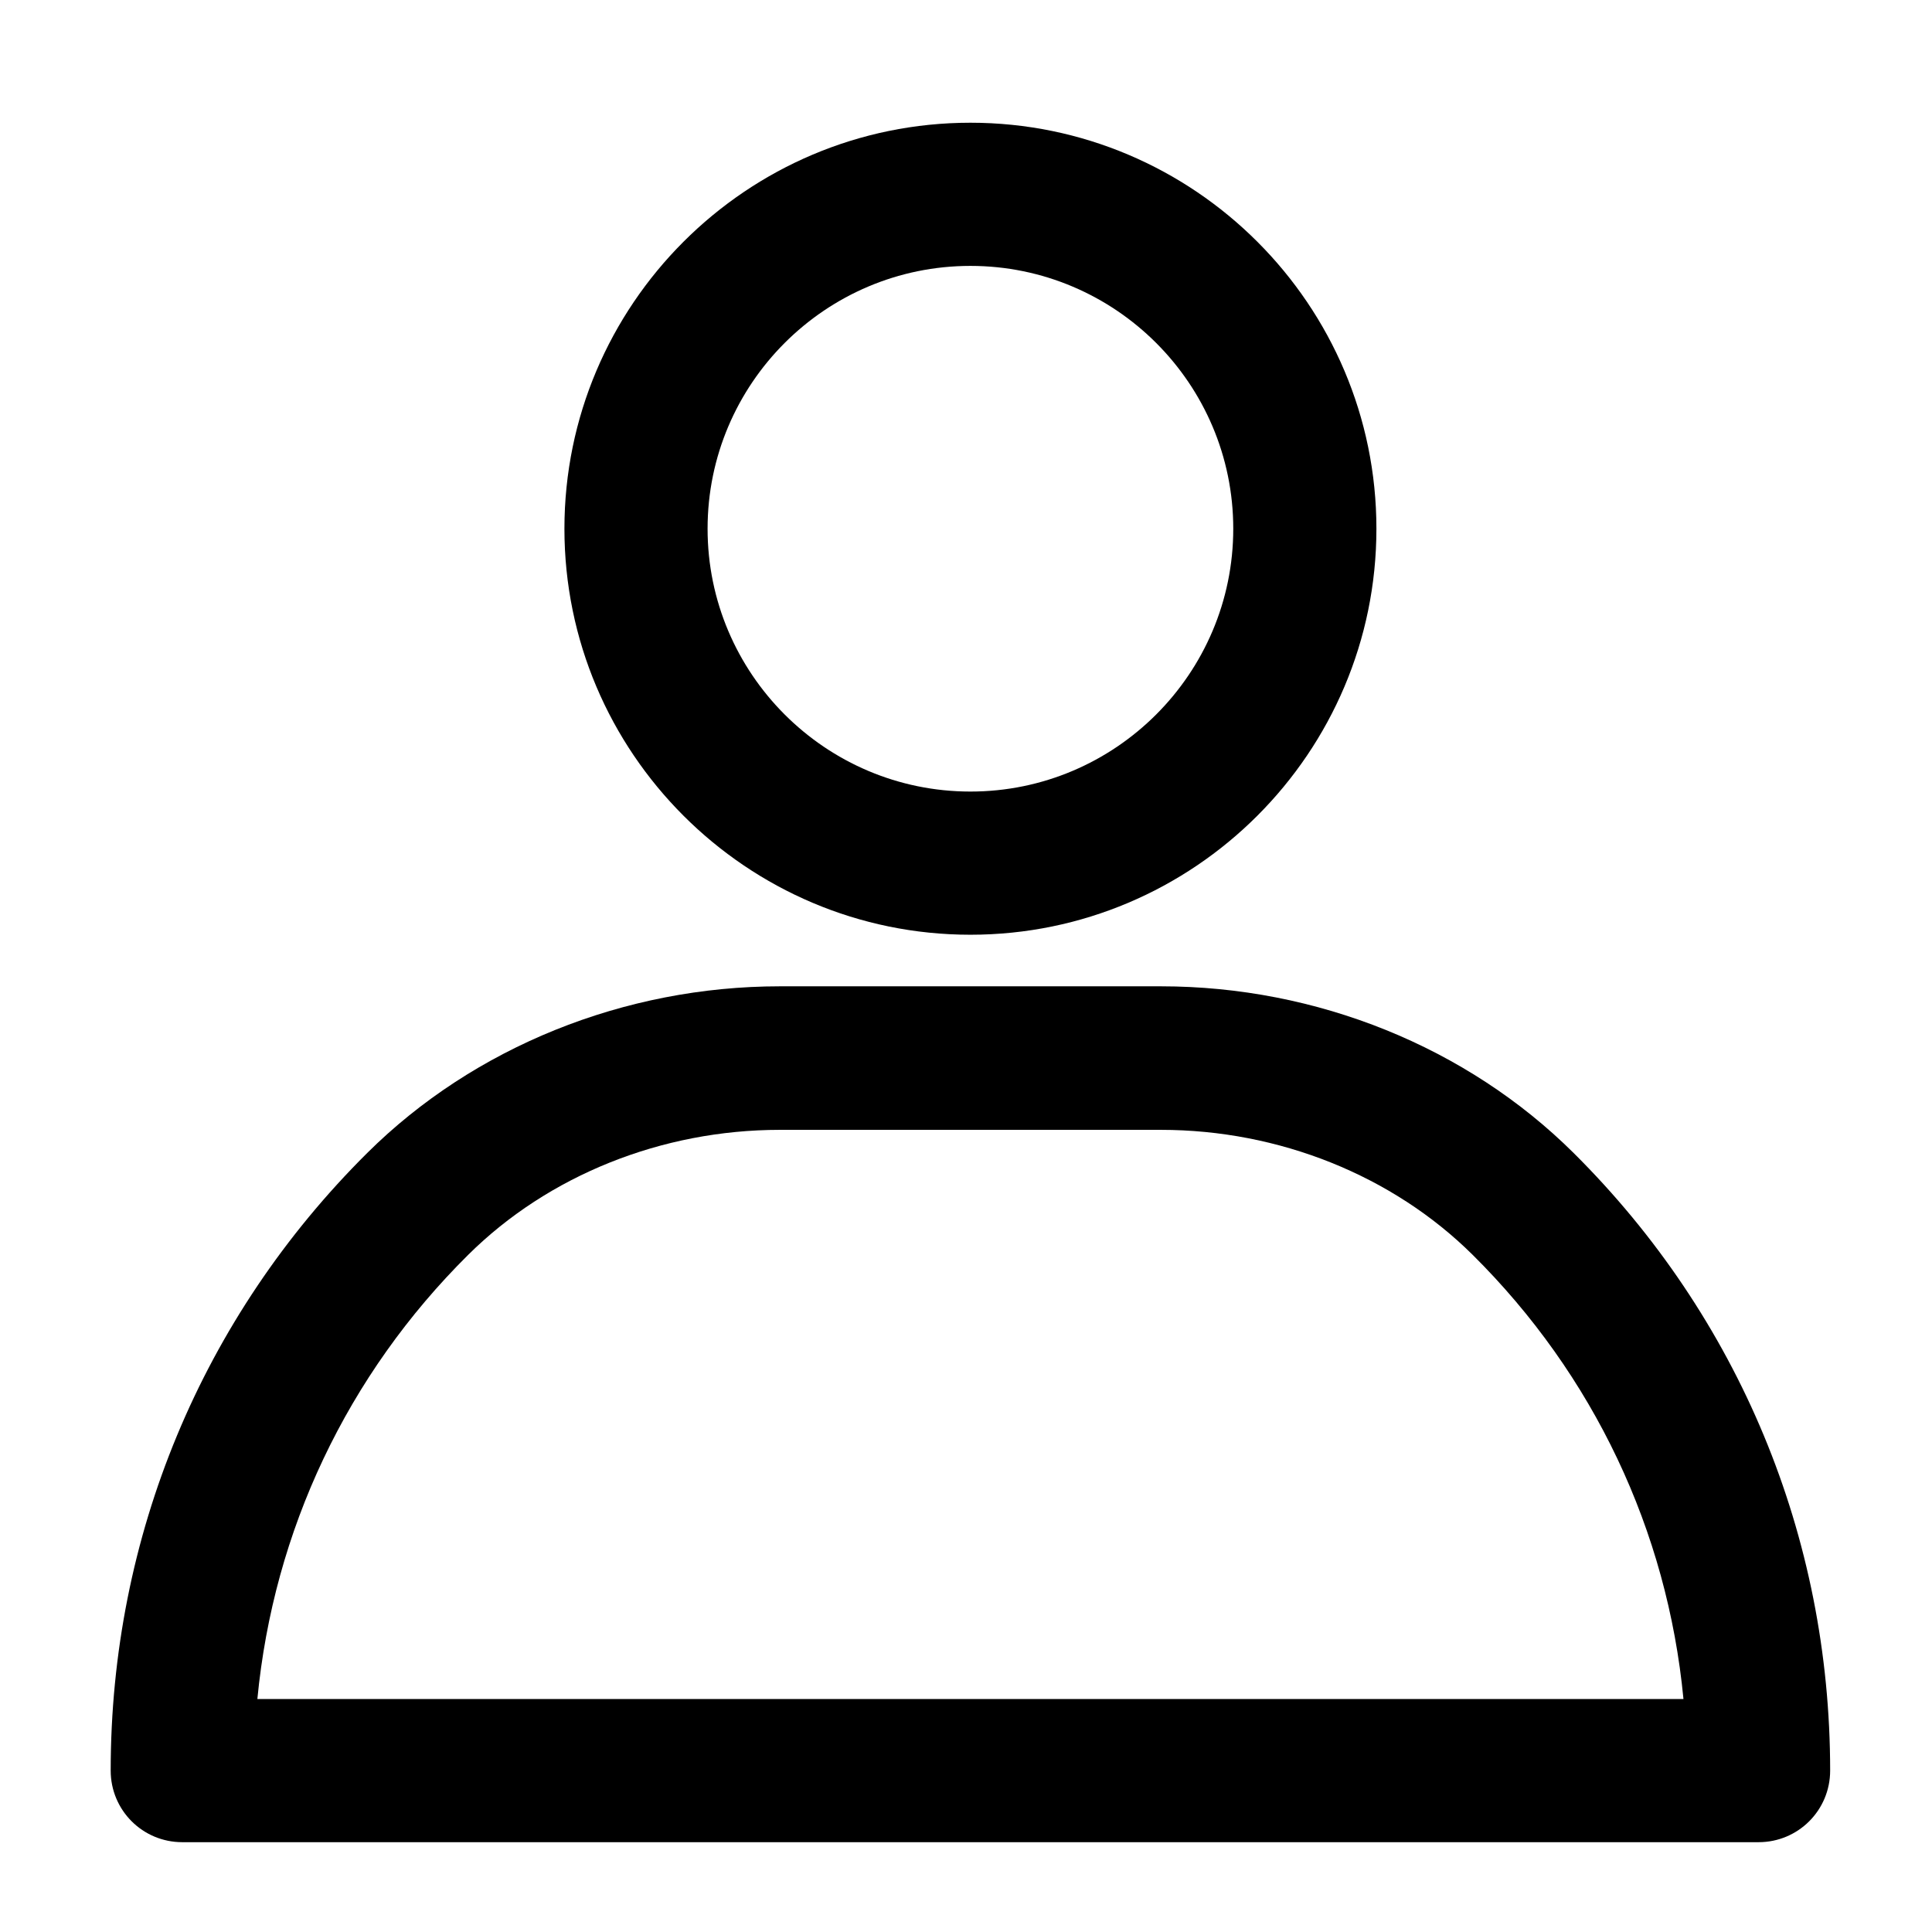
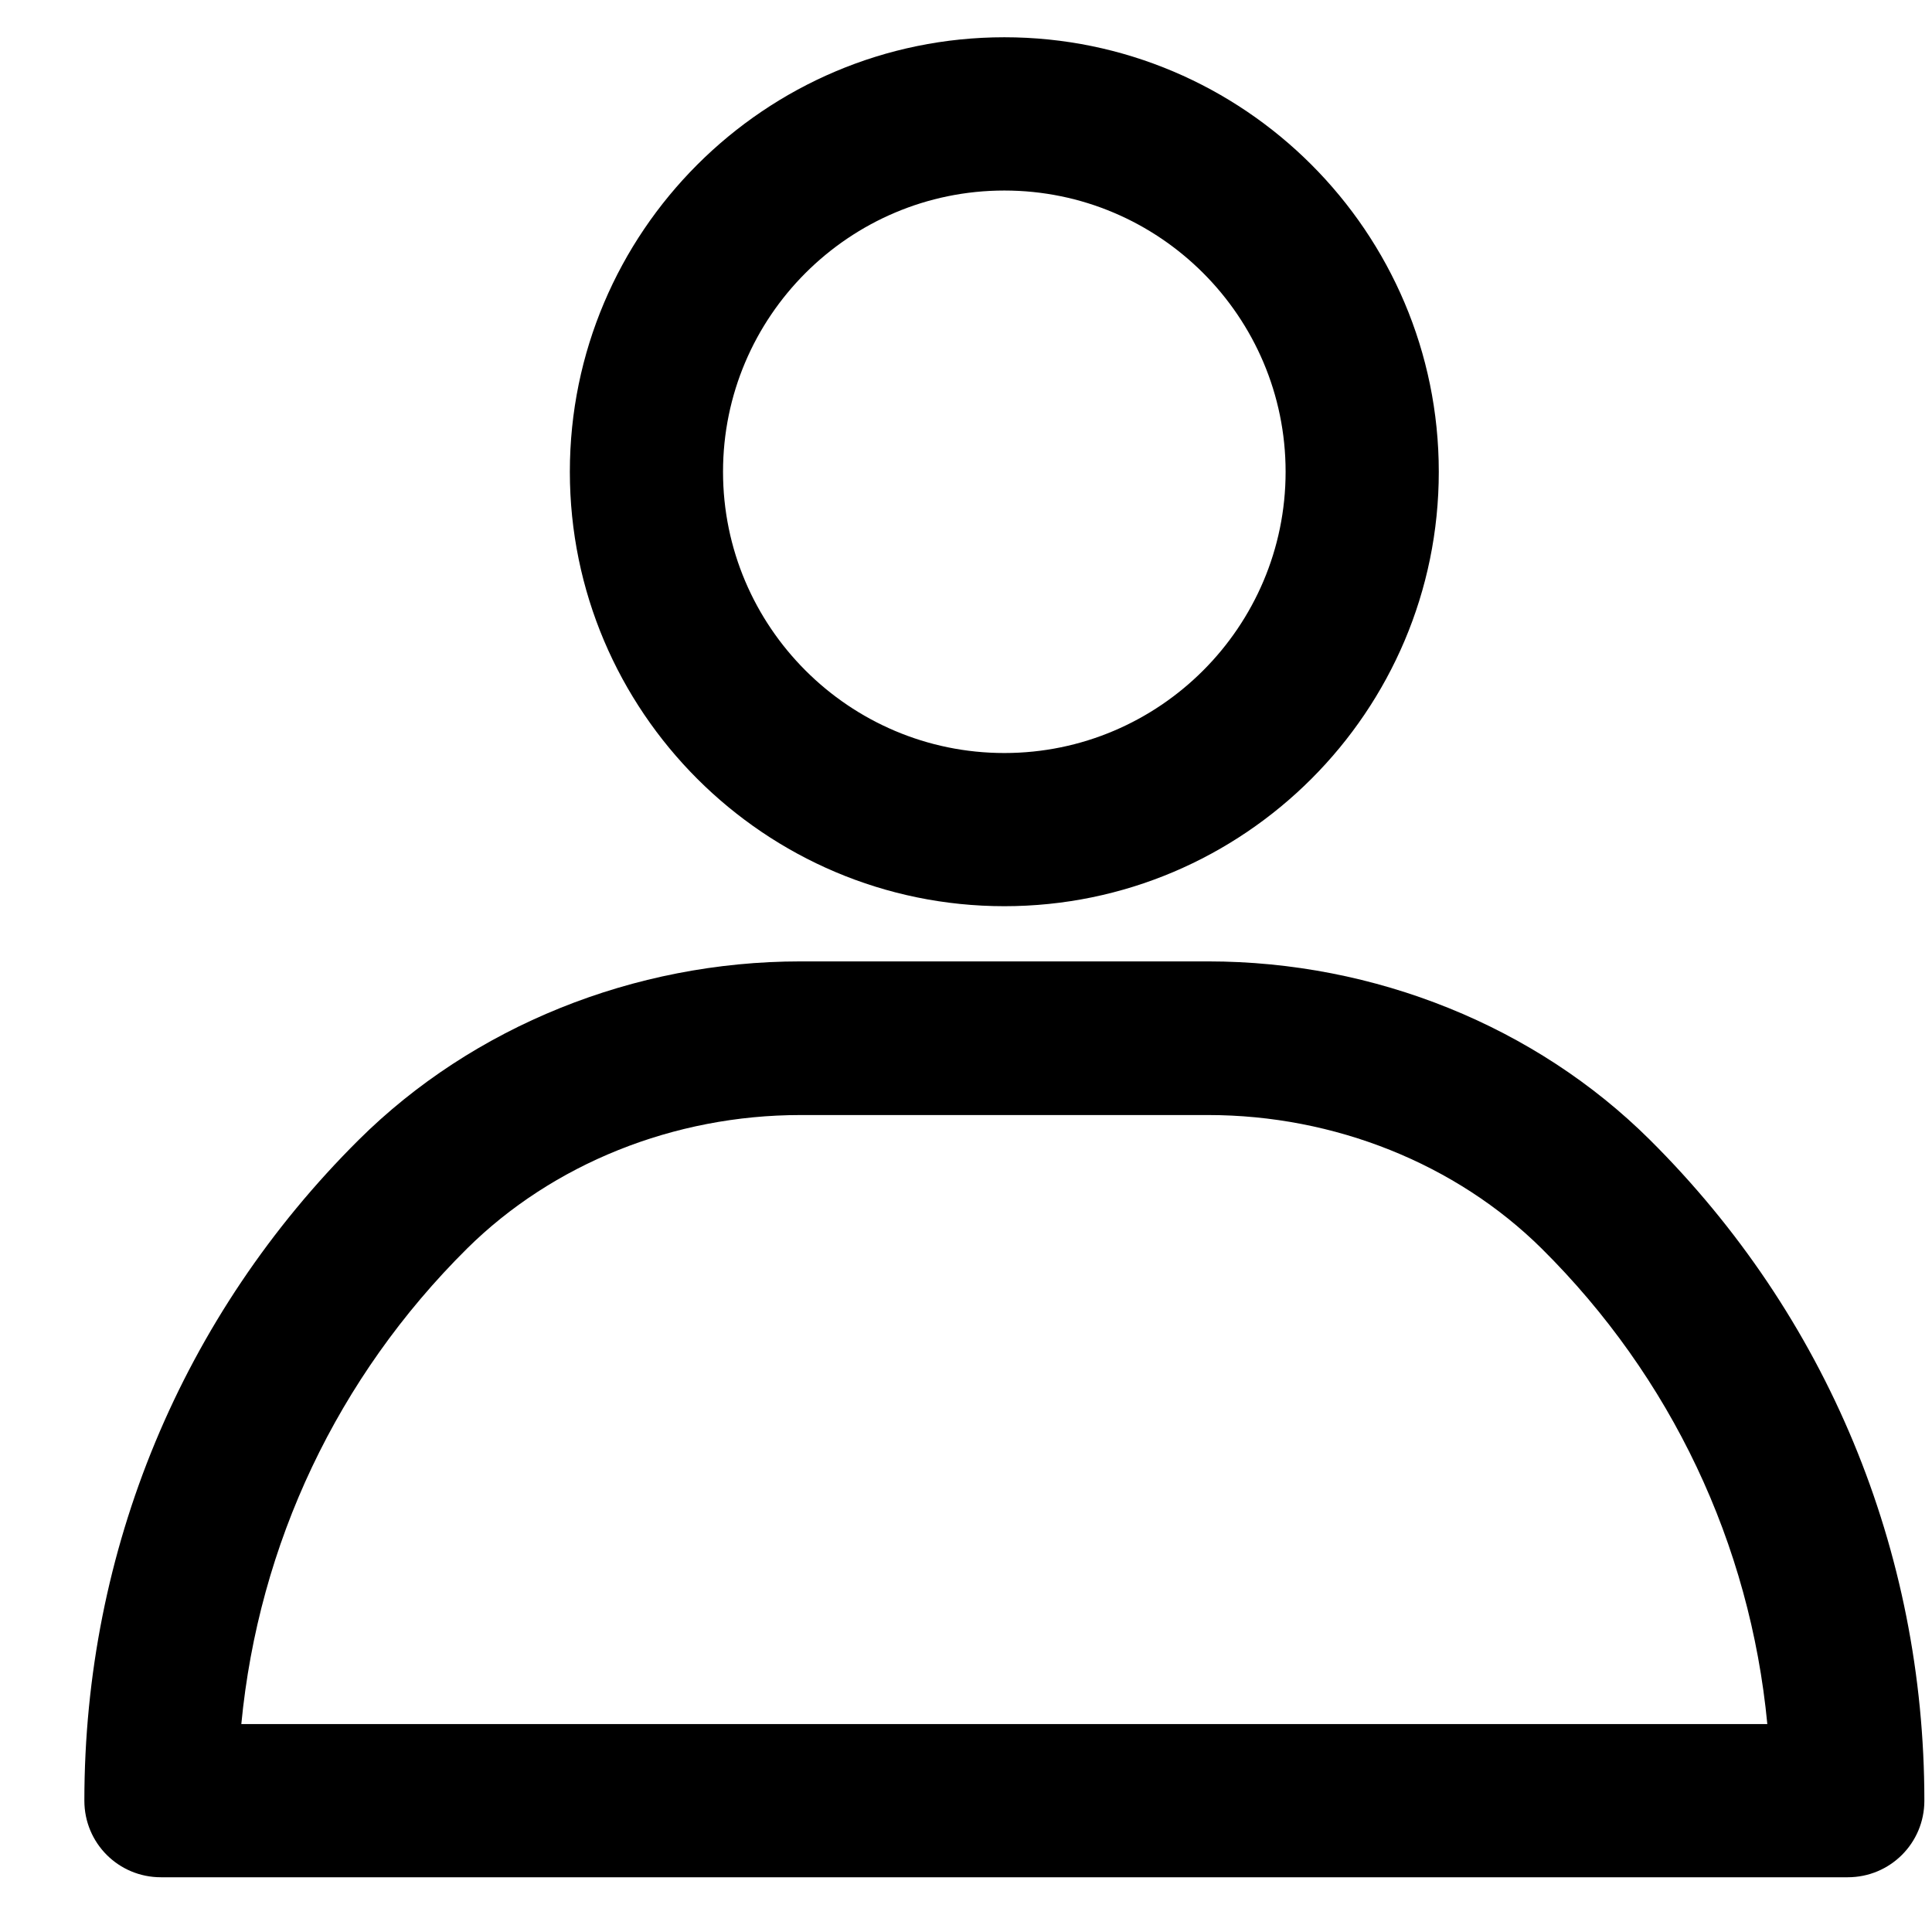
- <svg xmlns="http://www.w3.org/2000/svg" viewBox="0 0 400 400" height="400" width="400" id="svg2" version="1.1" xml:space="preserve">
-   <defs id="defs6" />
-   <g transform="matrix(1.333333,0,0,-1.333333,0,400)" id="g10">
-     <g transform="scale(0.1)" id="g12">
-       <path id="path14" style="fill-opacity:1;fill-rule:nonzero;stroke:none" d="m 1506.87,2587.11 c -225.04,0 -408.14,-183.08 -408.14,-408.11 0,-225.06 183.1,-408.13 408.14,-408.13 225.02,0 408.13,183.07 408.13,408.13 0,225.03 -183.11,408.11 -408.13,408.11 z m 0,-1038.56 c -347.64,0 -630.432,282.79 -630.432,630.45 0,347.63 282.792,630.43 630.432,630.43 347.63,0 630.42,-282.8 630.42,-630.43 0,-347.66 -282.79,-630.45 -630.42,-630.45 v 0" />
-       <path id="path16" style="fill-opacity:1;fill-rule:nonzero;stroke:none" d="M 399.648,361.789 H 2614.07 c -25.06,261.531 -139.49,503.461 -327.47,689.831 -124.25,123.14 -300.78,193.96 -483.86,193.96 h -591.76 c -183.61,0 -359.601,-70.82 -483.863,-193.96 C 539.148,865.25 424.719,623.32 399.648,361.789 Z M 2730.69,139.461 H 283.035 c -61.558,0 -111.16,49.59 -111.16,111.16 0,363.438 141.68,704 398.32,959.019 165.657,164.55 399.414,258.82 640.785,258.82 h 591.76 c 241.94,0 475.14,-94.27 640.8,-258.82 256.63,-255.019 398.31,-595.581 398.31,-959.019 0,-61.57 -49.59,-111.16 -111.16,-111.16 v 0" />
-     </g>
-   </g>
+ <svg xmlns="http://www.w3.org/2000/svg" width="21" height="21" viewBox="0 0 21 21" fill="none">
+   <path d="M10.917 2.071C9.231 2.071 7.859 3.442 7.859 5.128C7.859 6.813 9.231 8.185 10.917 8.185C12.602 8.185 13.974 6.813 13.974 5.128C13.974 3.442 12.602 2.071 10.917 2.071ZM10.917 9.85C8.313 9.85 6.194 7.732 6.194 5.128C6.194 2.524 8.313 0.405 10.917 0.405C13.521 0.405 15.639 2.524 15.639 5.128C15.639 7.732 13.521 9.85 10.917 9.85" fill="black" />
+   <path d="M2.623 18.74H19.21C19.023 16.781 18.166 14.969 16.758 13.572C15.827 12.65 14.504 12.12 13.133 12.12H8.7C7.325 12.12 6.007 12.65 5.076 13.572C3.668 14.969 2.811 16.781 2.623 18.74ZM20.084 20.405H1.749C1.288 20.405 0.917 20.034 0.917 19.573C0.917 16.85 1.978 14.299 3.9 12.389C5.141 11.156 6.892 10.45 8.7 10.45H13.133C14.945 10.45 16.692 11.156 17.933 12.389C19.855 14.299 20.917 16.85 20.917 19.573C20.917 20.034 20.545 20.405 20.084 20.405" fill="black" />
</svg>
